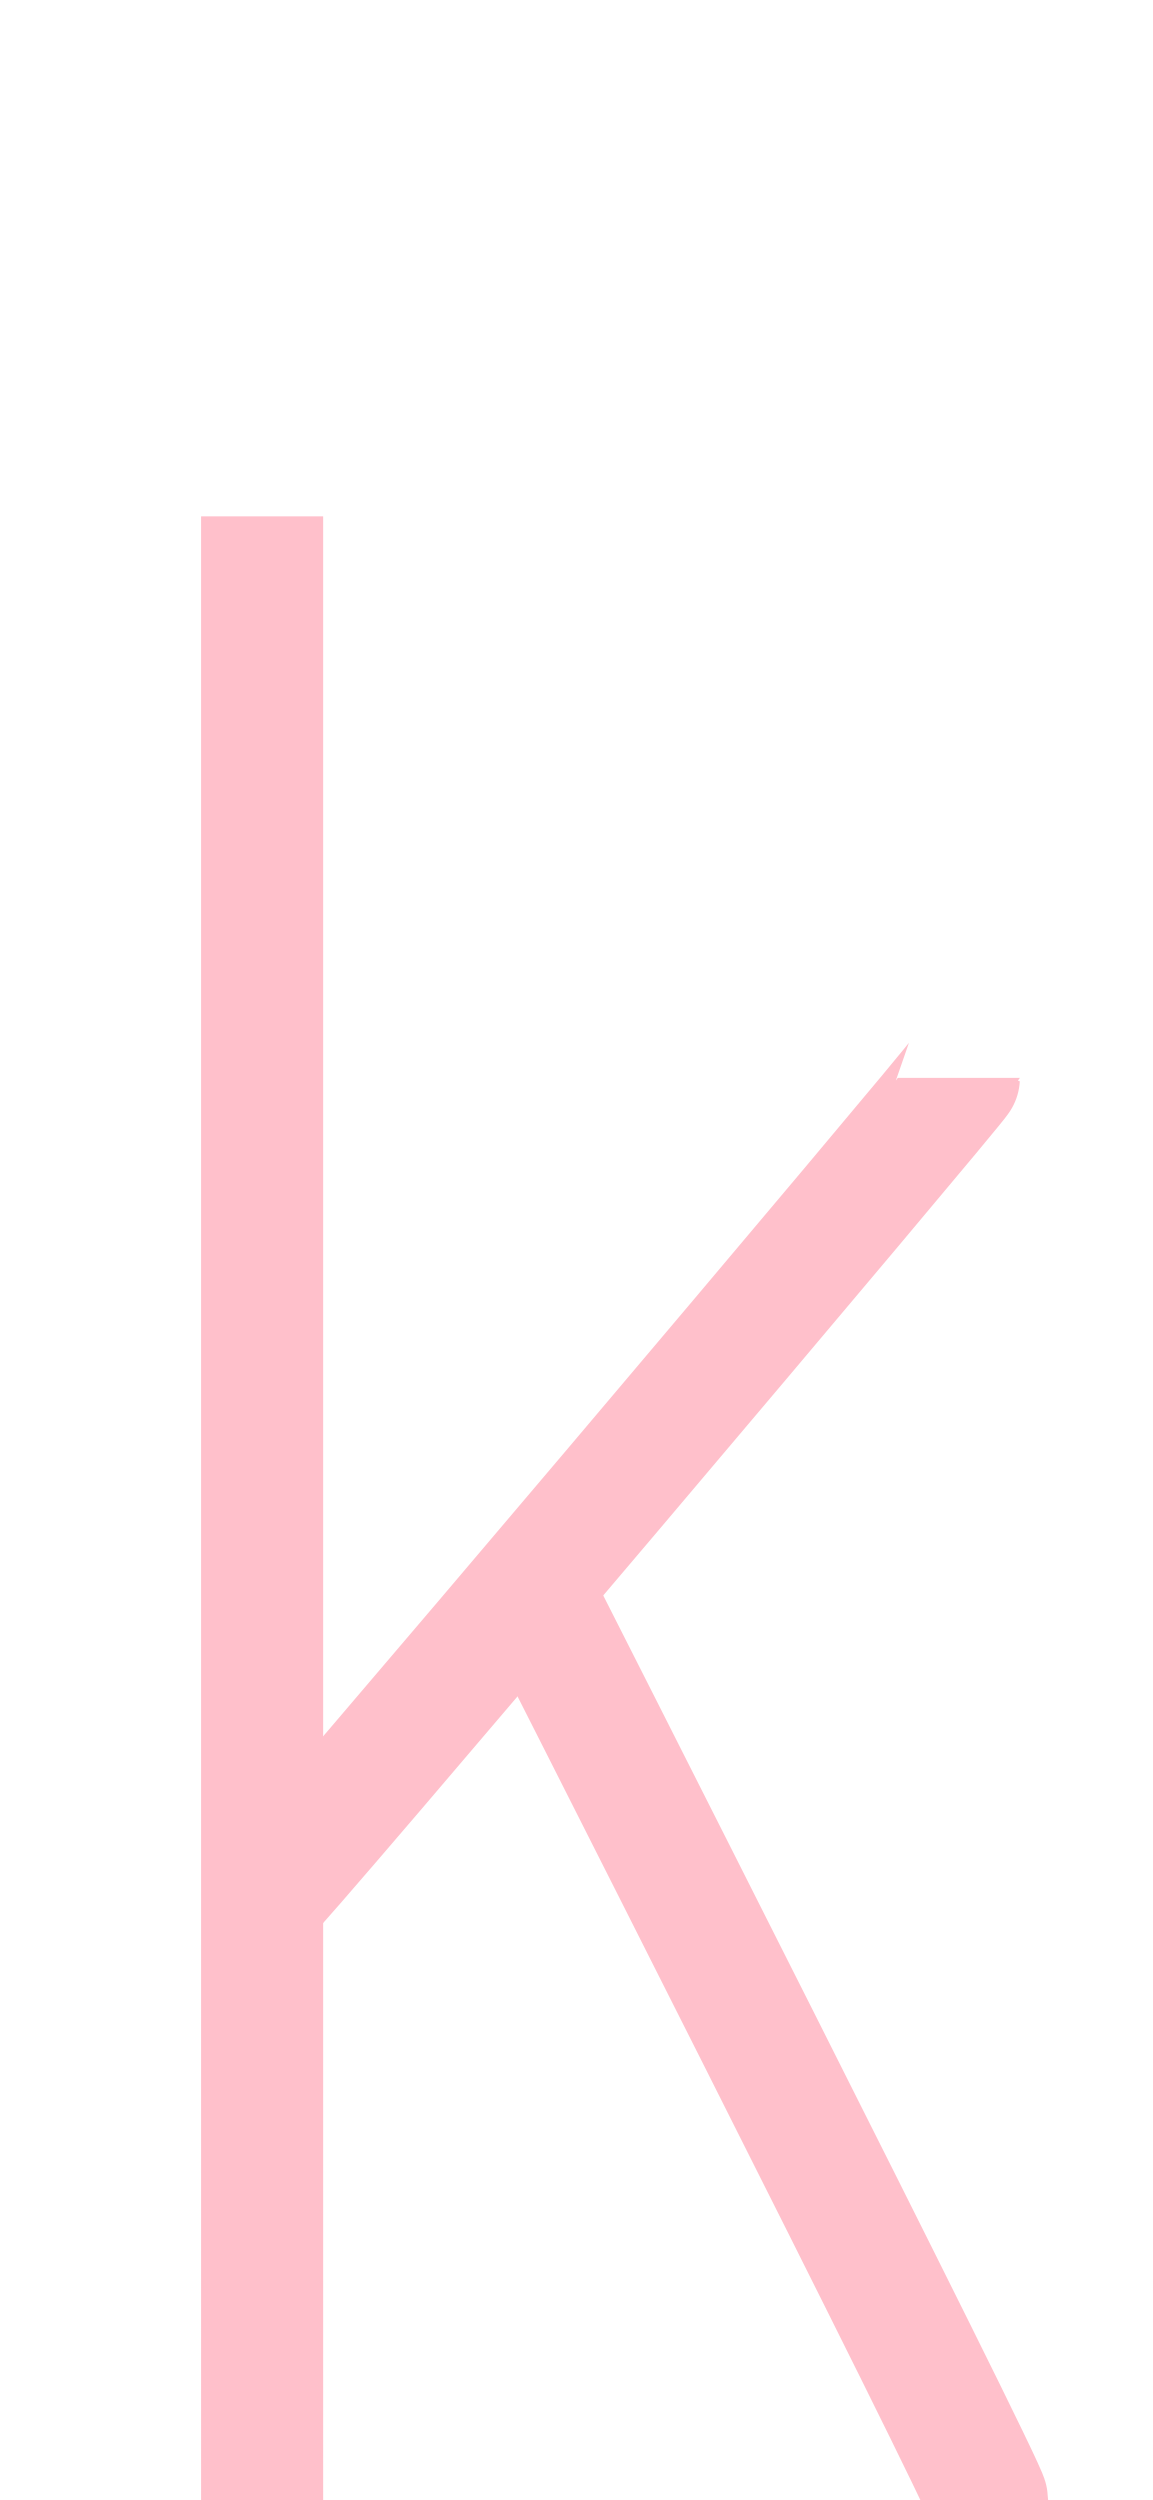
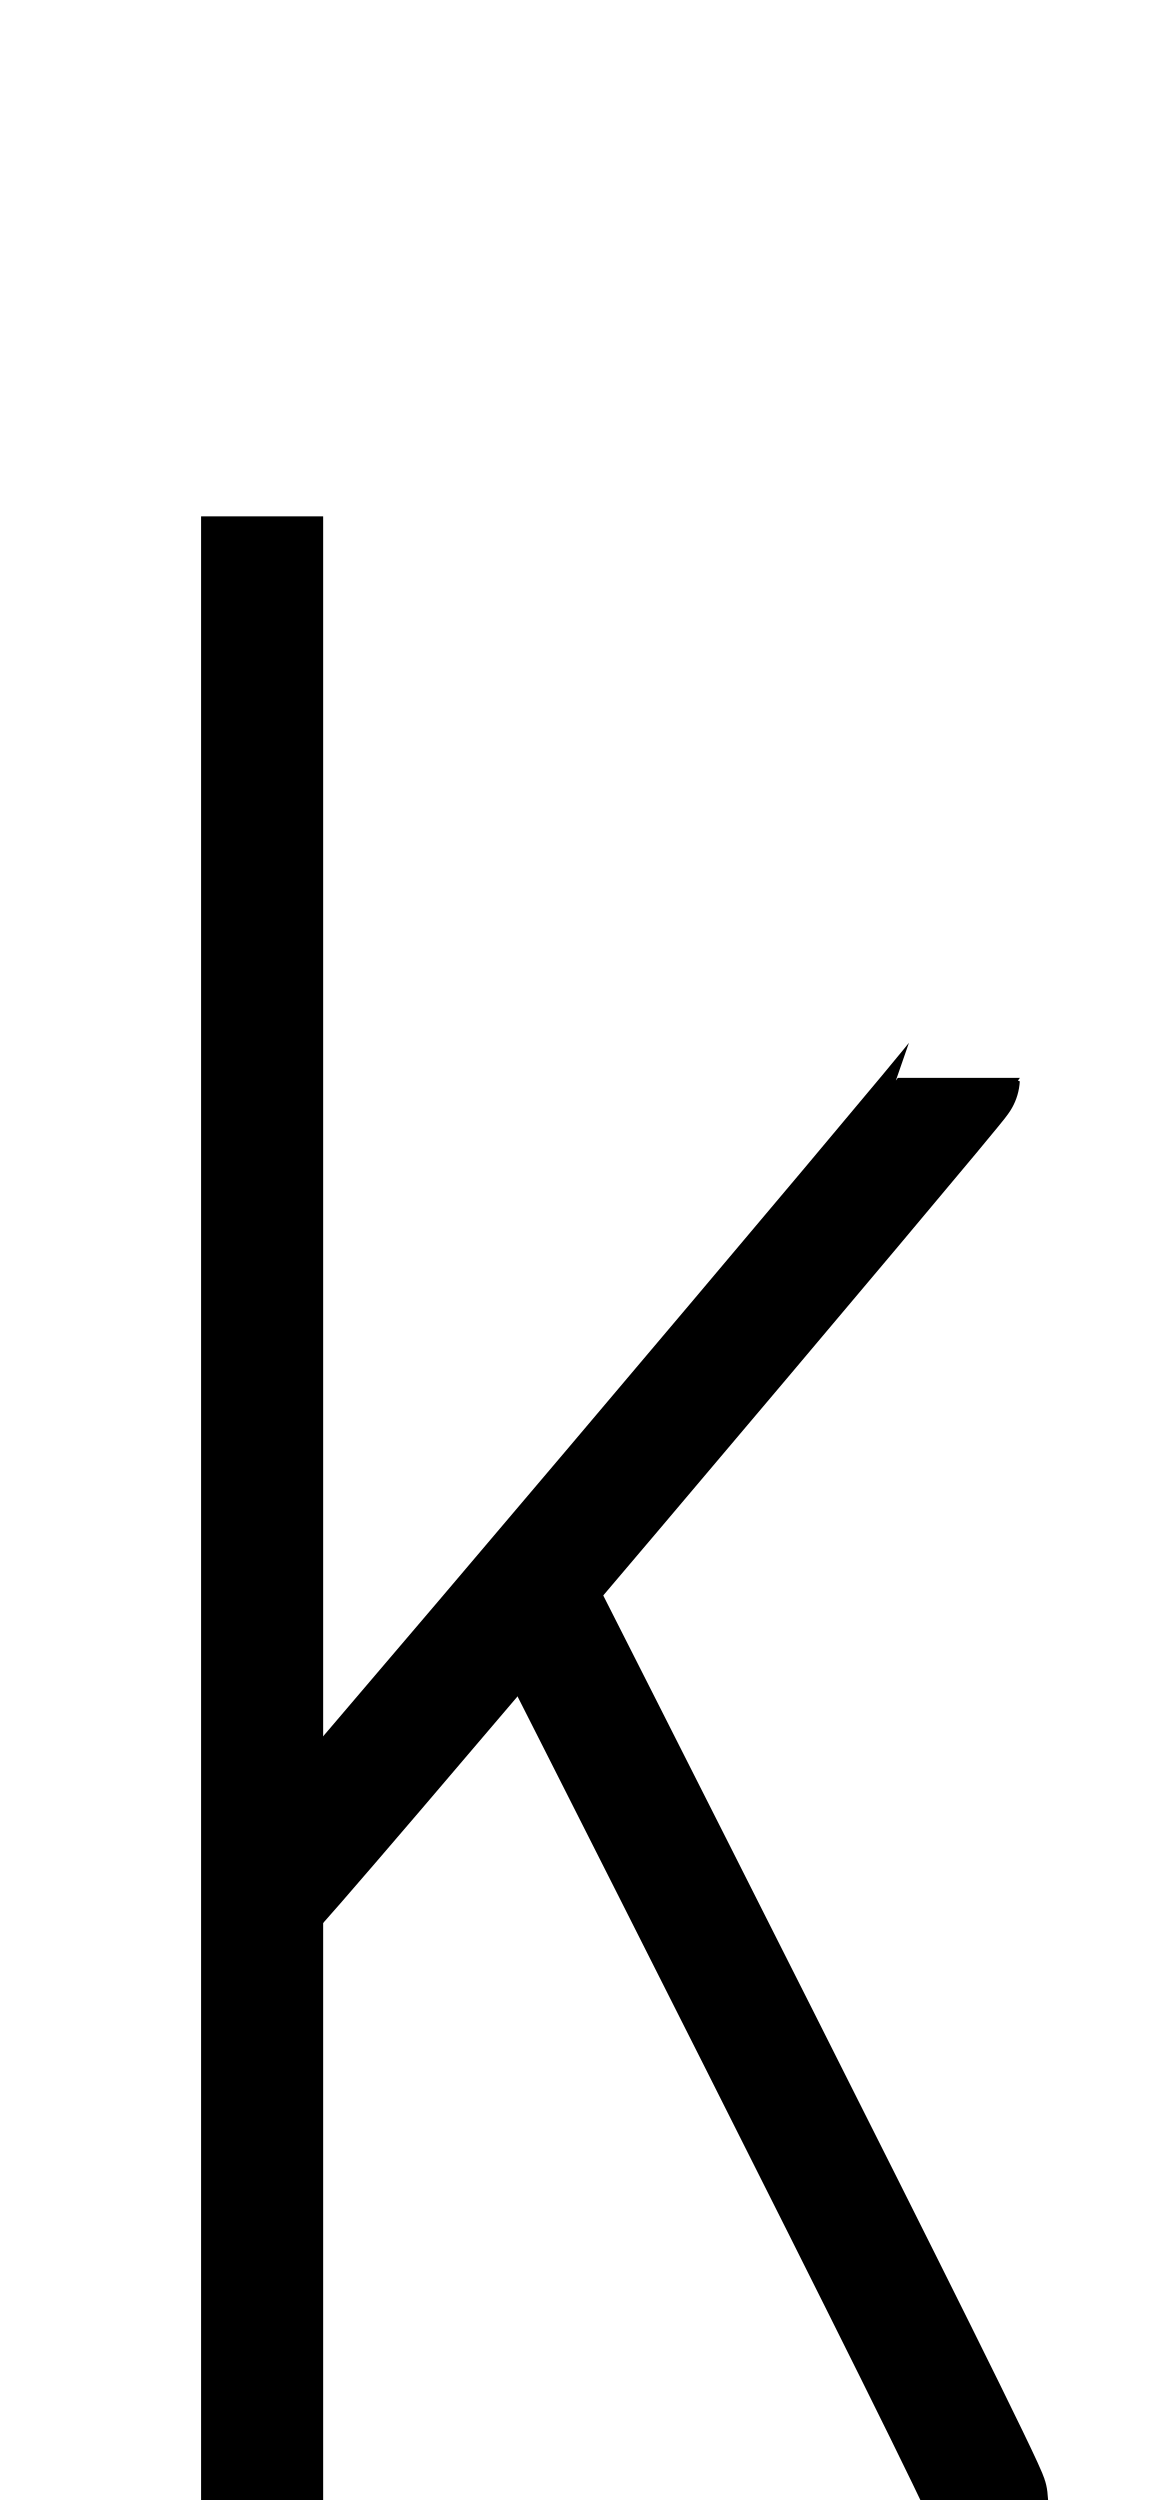
<svg xmlns="http://www.w3.org/2000/svg" version="1.1" viewBox="0 -288 944 2048" id="svg6" width="944" height="2048">
  <defs id="defs10" />
  <g id="layer3" style="display:inline">
-     <path style="display: inline; fill: none; fill-rule: evenodd; stroke: pink; stroke-width: 100; stroke-linecap: butt; stroke-linejoin: miter; stroke-miterlimit: 4; stroke-dasharray: none; stroke-opacity: 1;" d="M 214.731,1760 V 135" id="path5236-7-5-3-1" class="ext" />
-     <path style="display: inline; fill: none; fill-rule: evenodd; stroke: pink; stroke-width: 100; stroke-linecap: butt; stroke-linejoin: miter; stroke-miterlimit: 4; stroke-dasharray: none; stroke-opacity: 1;" d="m 785.496,595 c 0,3.213 -565.322,671.988 -570.05,671.988" id="path192-3" class="ext" />
-     <path style="display: inline; fill: none; fill-rule: evenodd; stroke: pink; stroke-width: 100; stroke-linecap: butt; stroke-linejoin: miter; stroke-miterlimit: 4; stroke-dasharray: none; stroke-opacity: 1;" d="m 435.126,1013.087 c 0,0 373.482,736.375 373.482,746.913" id="path1014-7" class="ext" />
+     <path style="display:inline;fill:none;fill-rule:evenodd;stroke:#000000;stroke-width:100;stroke-linecap:butt;stroke-linejoin:miter;stroke-miterlimit:4;stroke-dasharray:none;stroke-opacity:1" d="M 214.731,1760 V 135" id="path5236-7-5-3-1" class="ext" />
+     <path style="display:inline;fill:none;fill-rule:evenodd;stroke:#000000;stroke-width:100;stroke-linecap:butt;stroke-linejoin:miter;stroke-miterlimit:4;stroke-dasharray:none;stroke-opacity:1" d="m 785.496,595 c 0,3.213 -565.322,671.988 -570.05,671.988" id="path192-3" class="ext" />
+     <path style="display:inline;fill:none;fill-rule:evenodd;stroke:#000000;stroke-width:100;stroke-linecap:butt;stroke-linejoin:miter;stroke-miterlimit:4;stroke-dasharray:none;stroke-opacity:1" d="m 435.126,1013.087 c 0,0 373.482,736.375 373.482,746.913" id="path1014-7" class="ext" />
  </g>
</svg>
